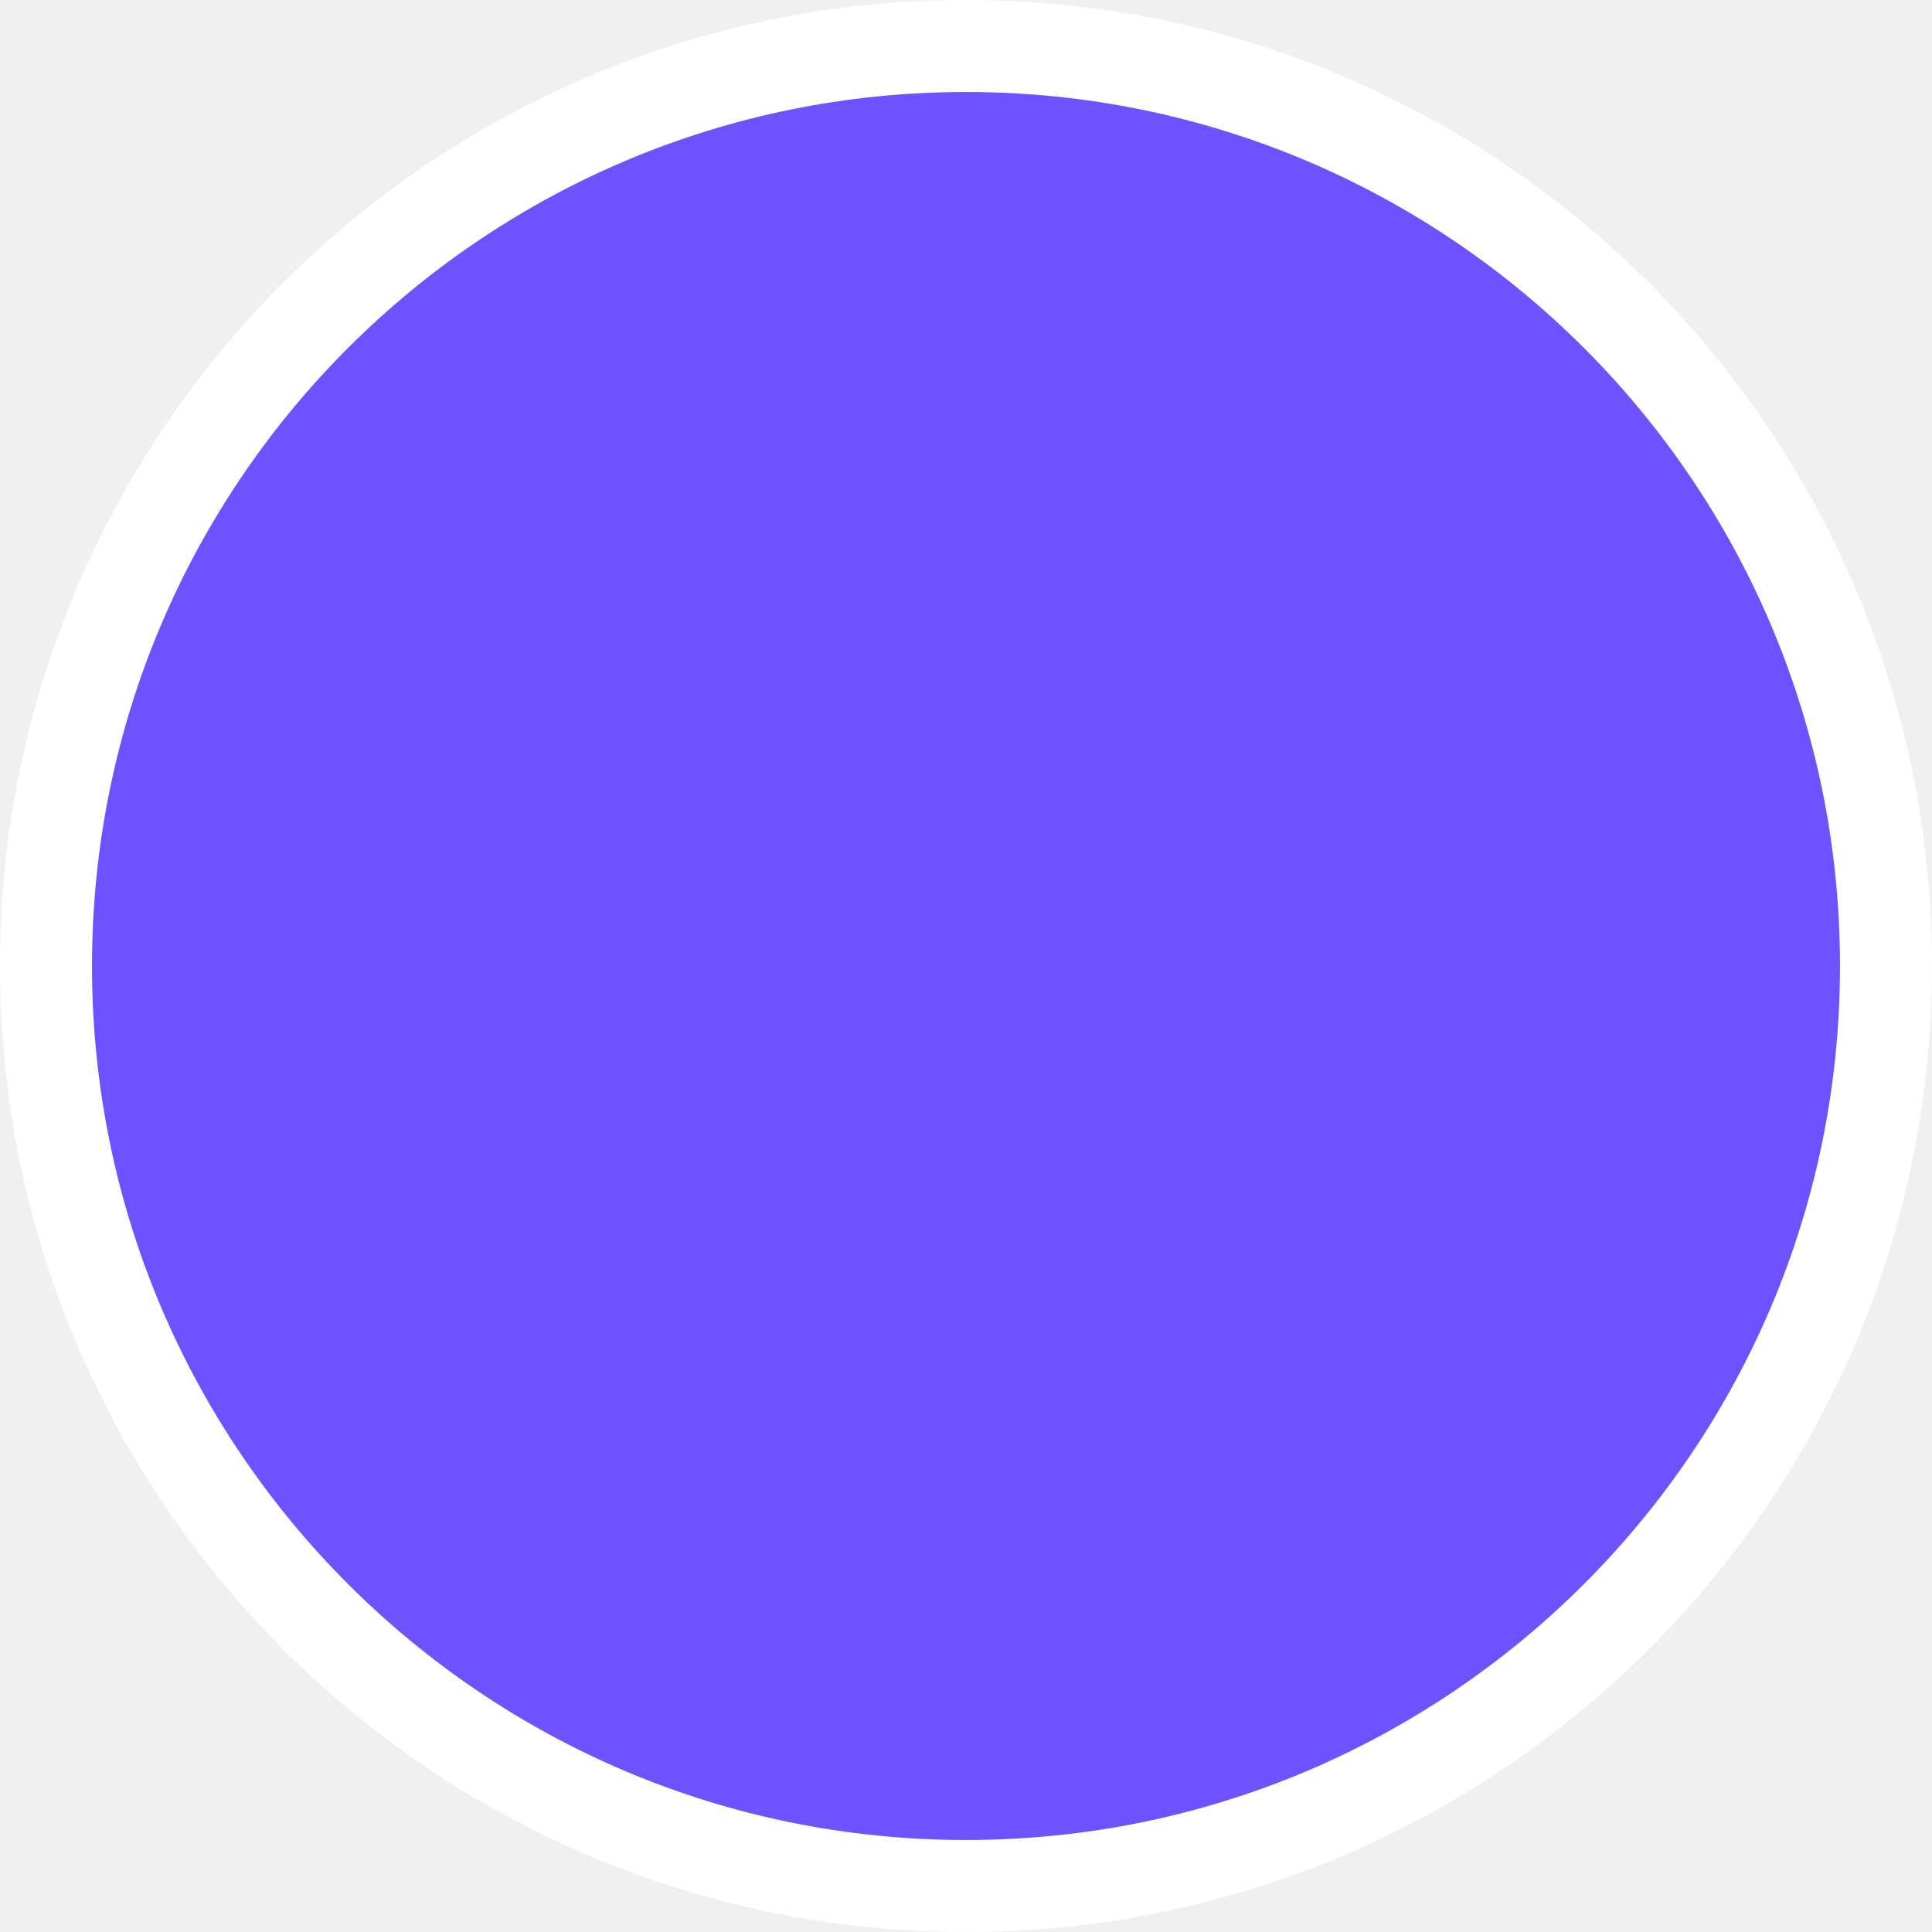
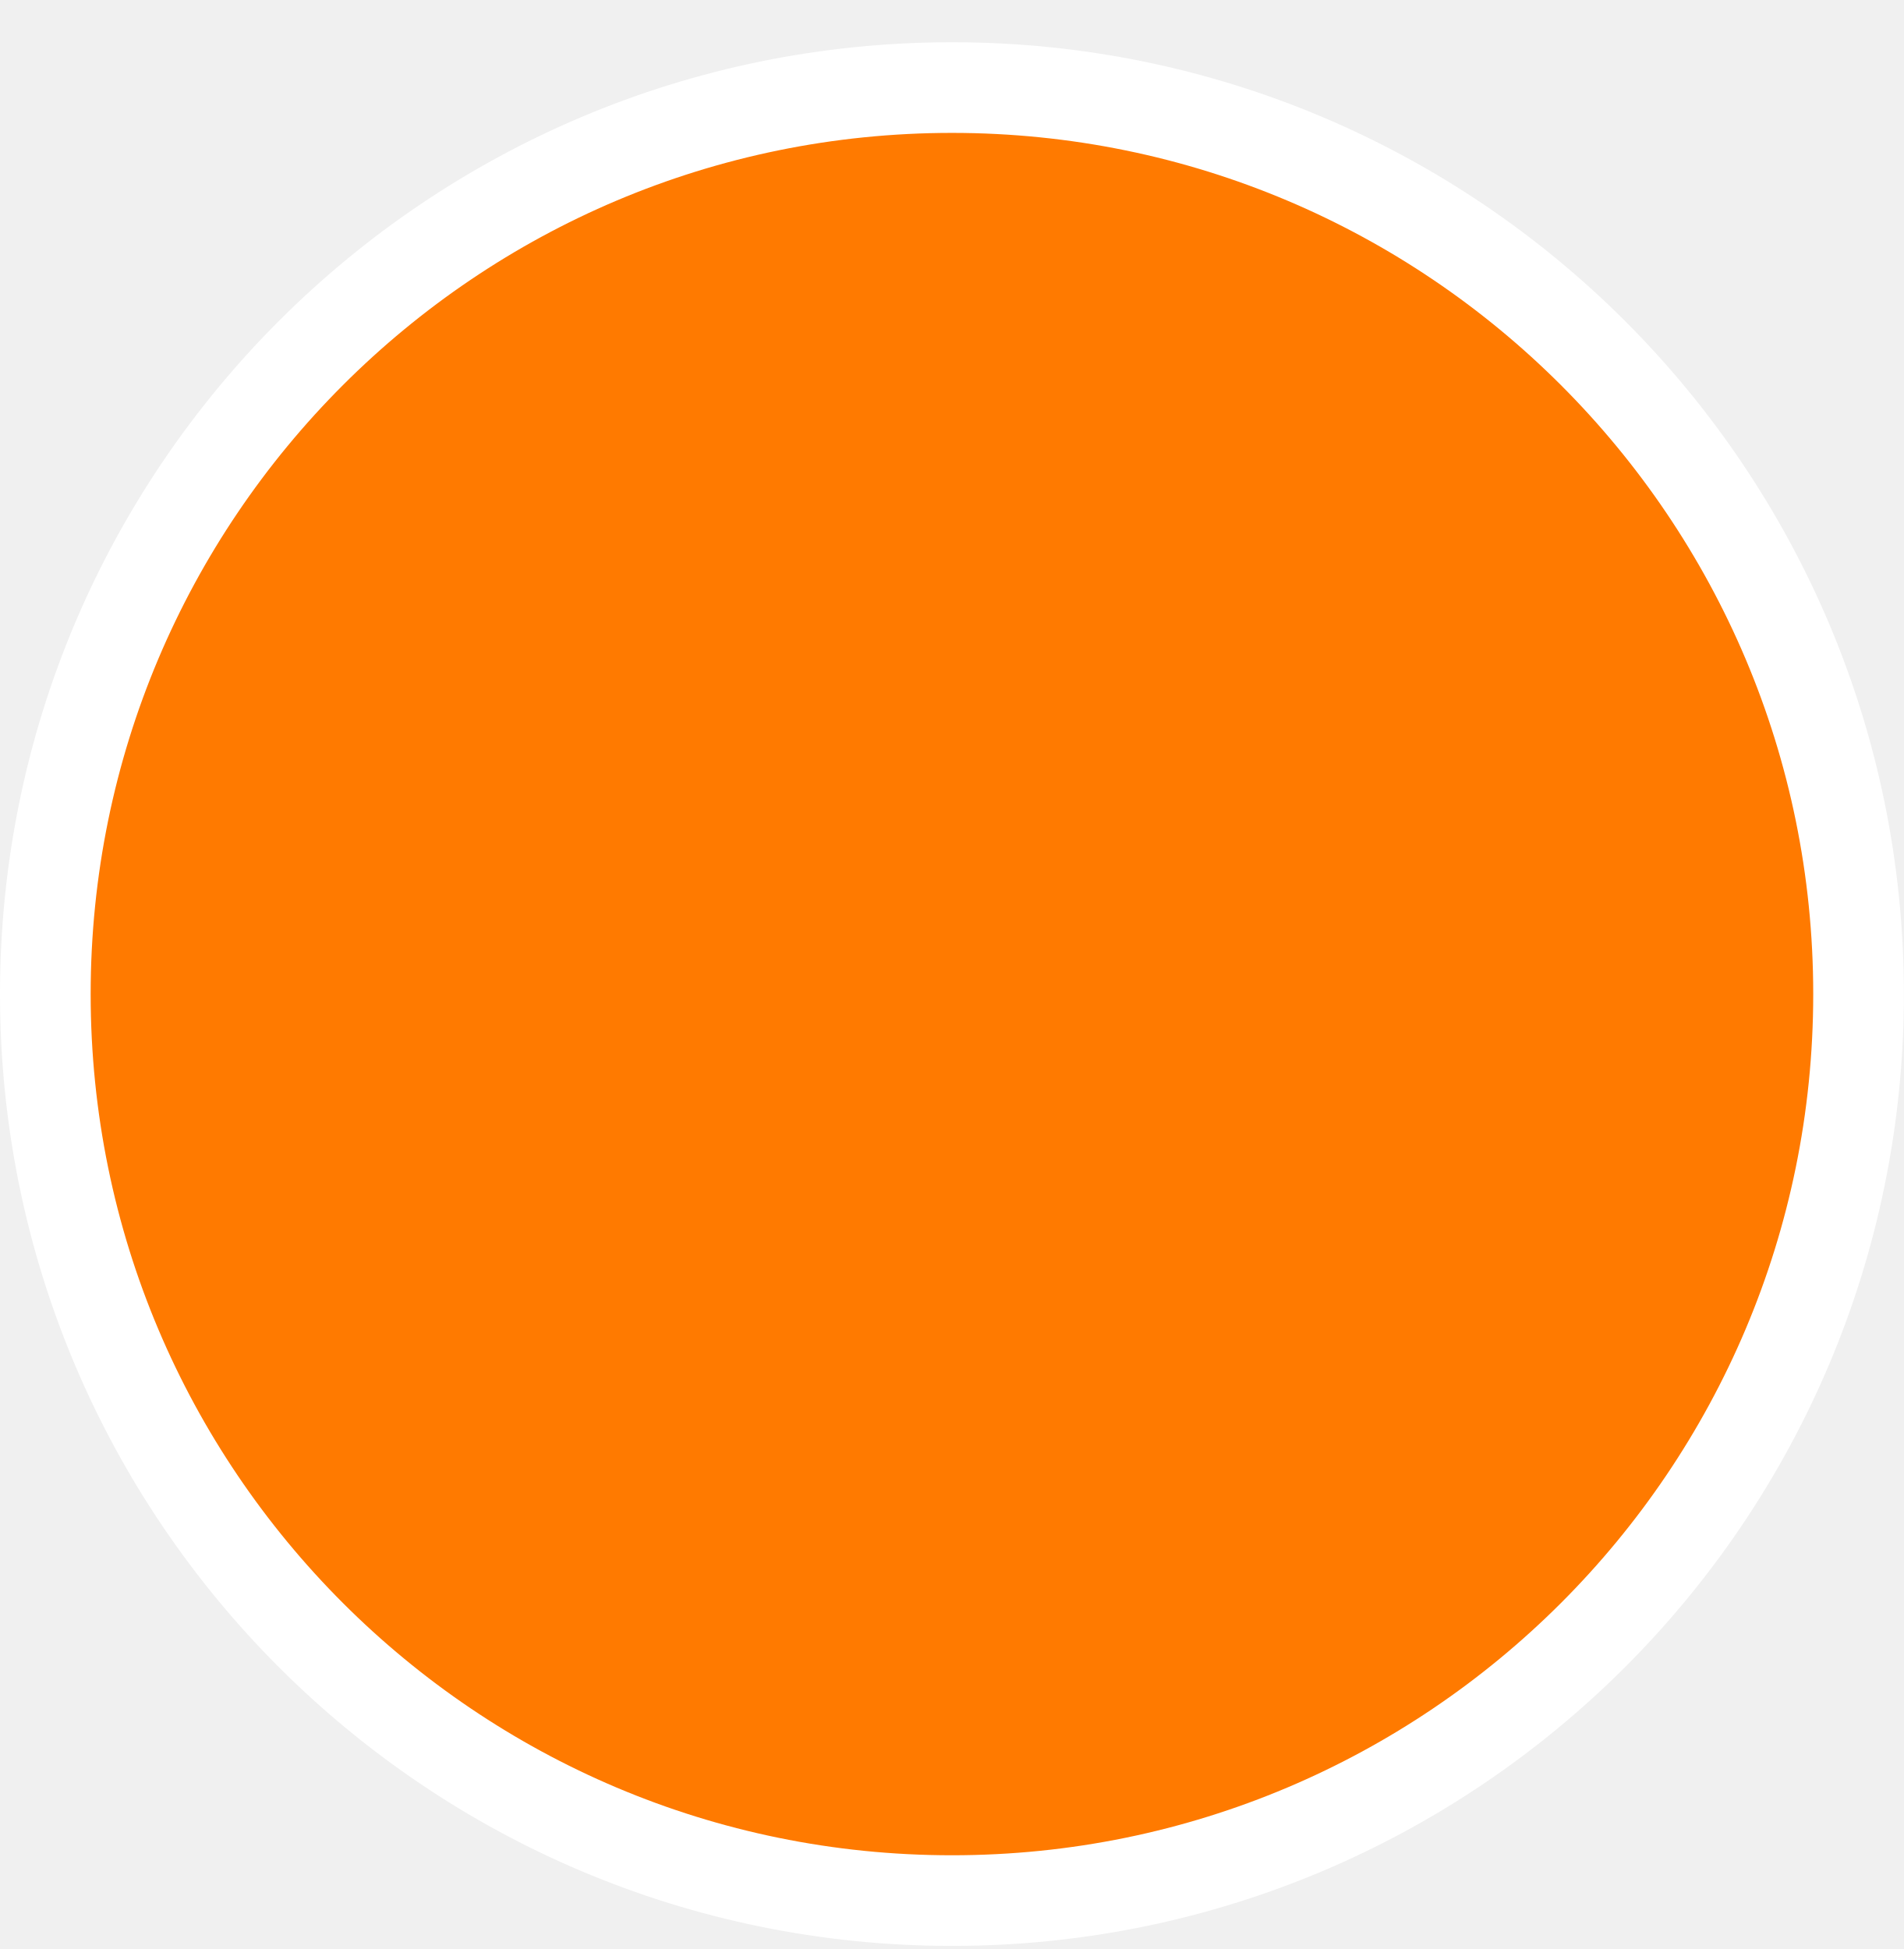
- <svg xmlns="http://www.w3.org/2000/svg" width="42" height="42" viewBox="0 0 42 42" fill="none">
-   <circle id="Ellipse 5" cx="21" cy="21" r="20" fill="#6E52FF" stroke="white" stroke-width="2" />
+ <svg xmlns="http://www.w3.org/2000/svg" width="42" height="43" viewBox="0 0 42 43" fill="none">
+   <circle id="Ellipse 5" cx="21" cy="21.932" r="20" fill="#FF7A00" stroke="white" stroke-width="2" />
</svg>
